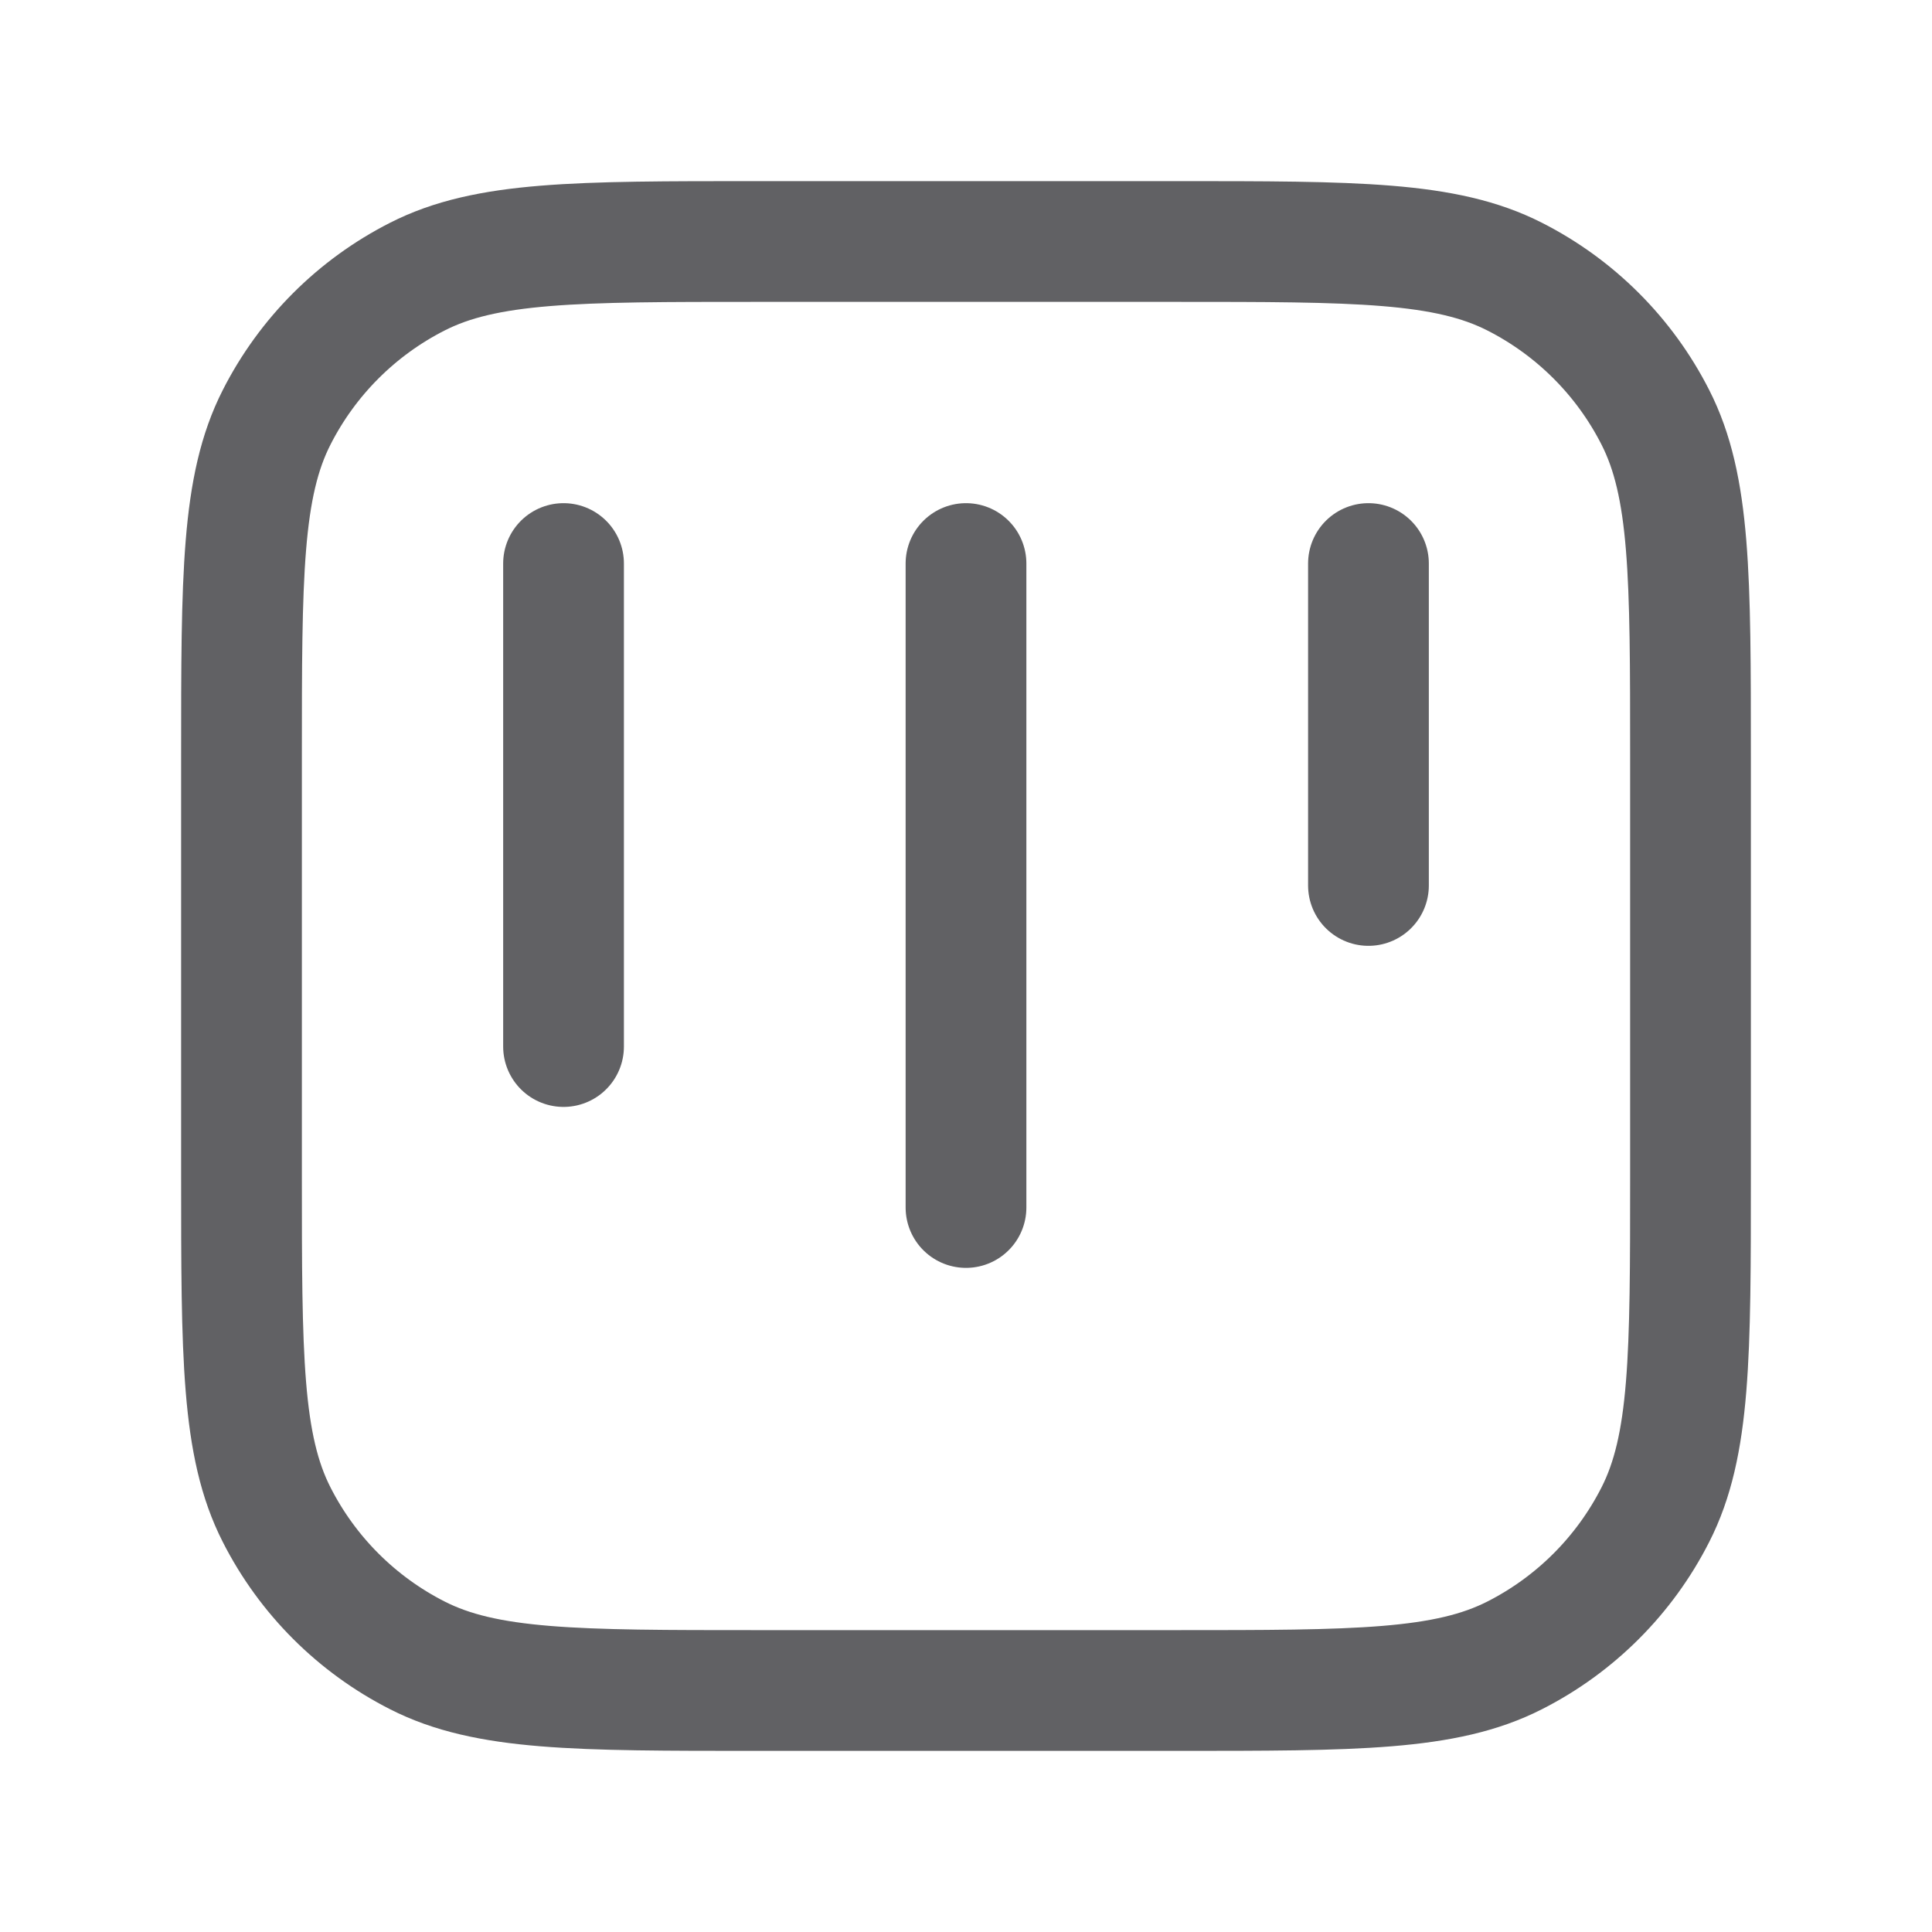
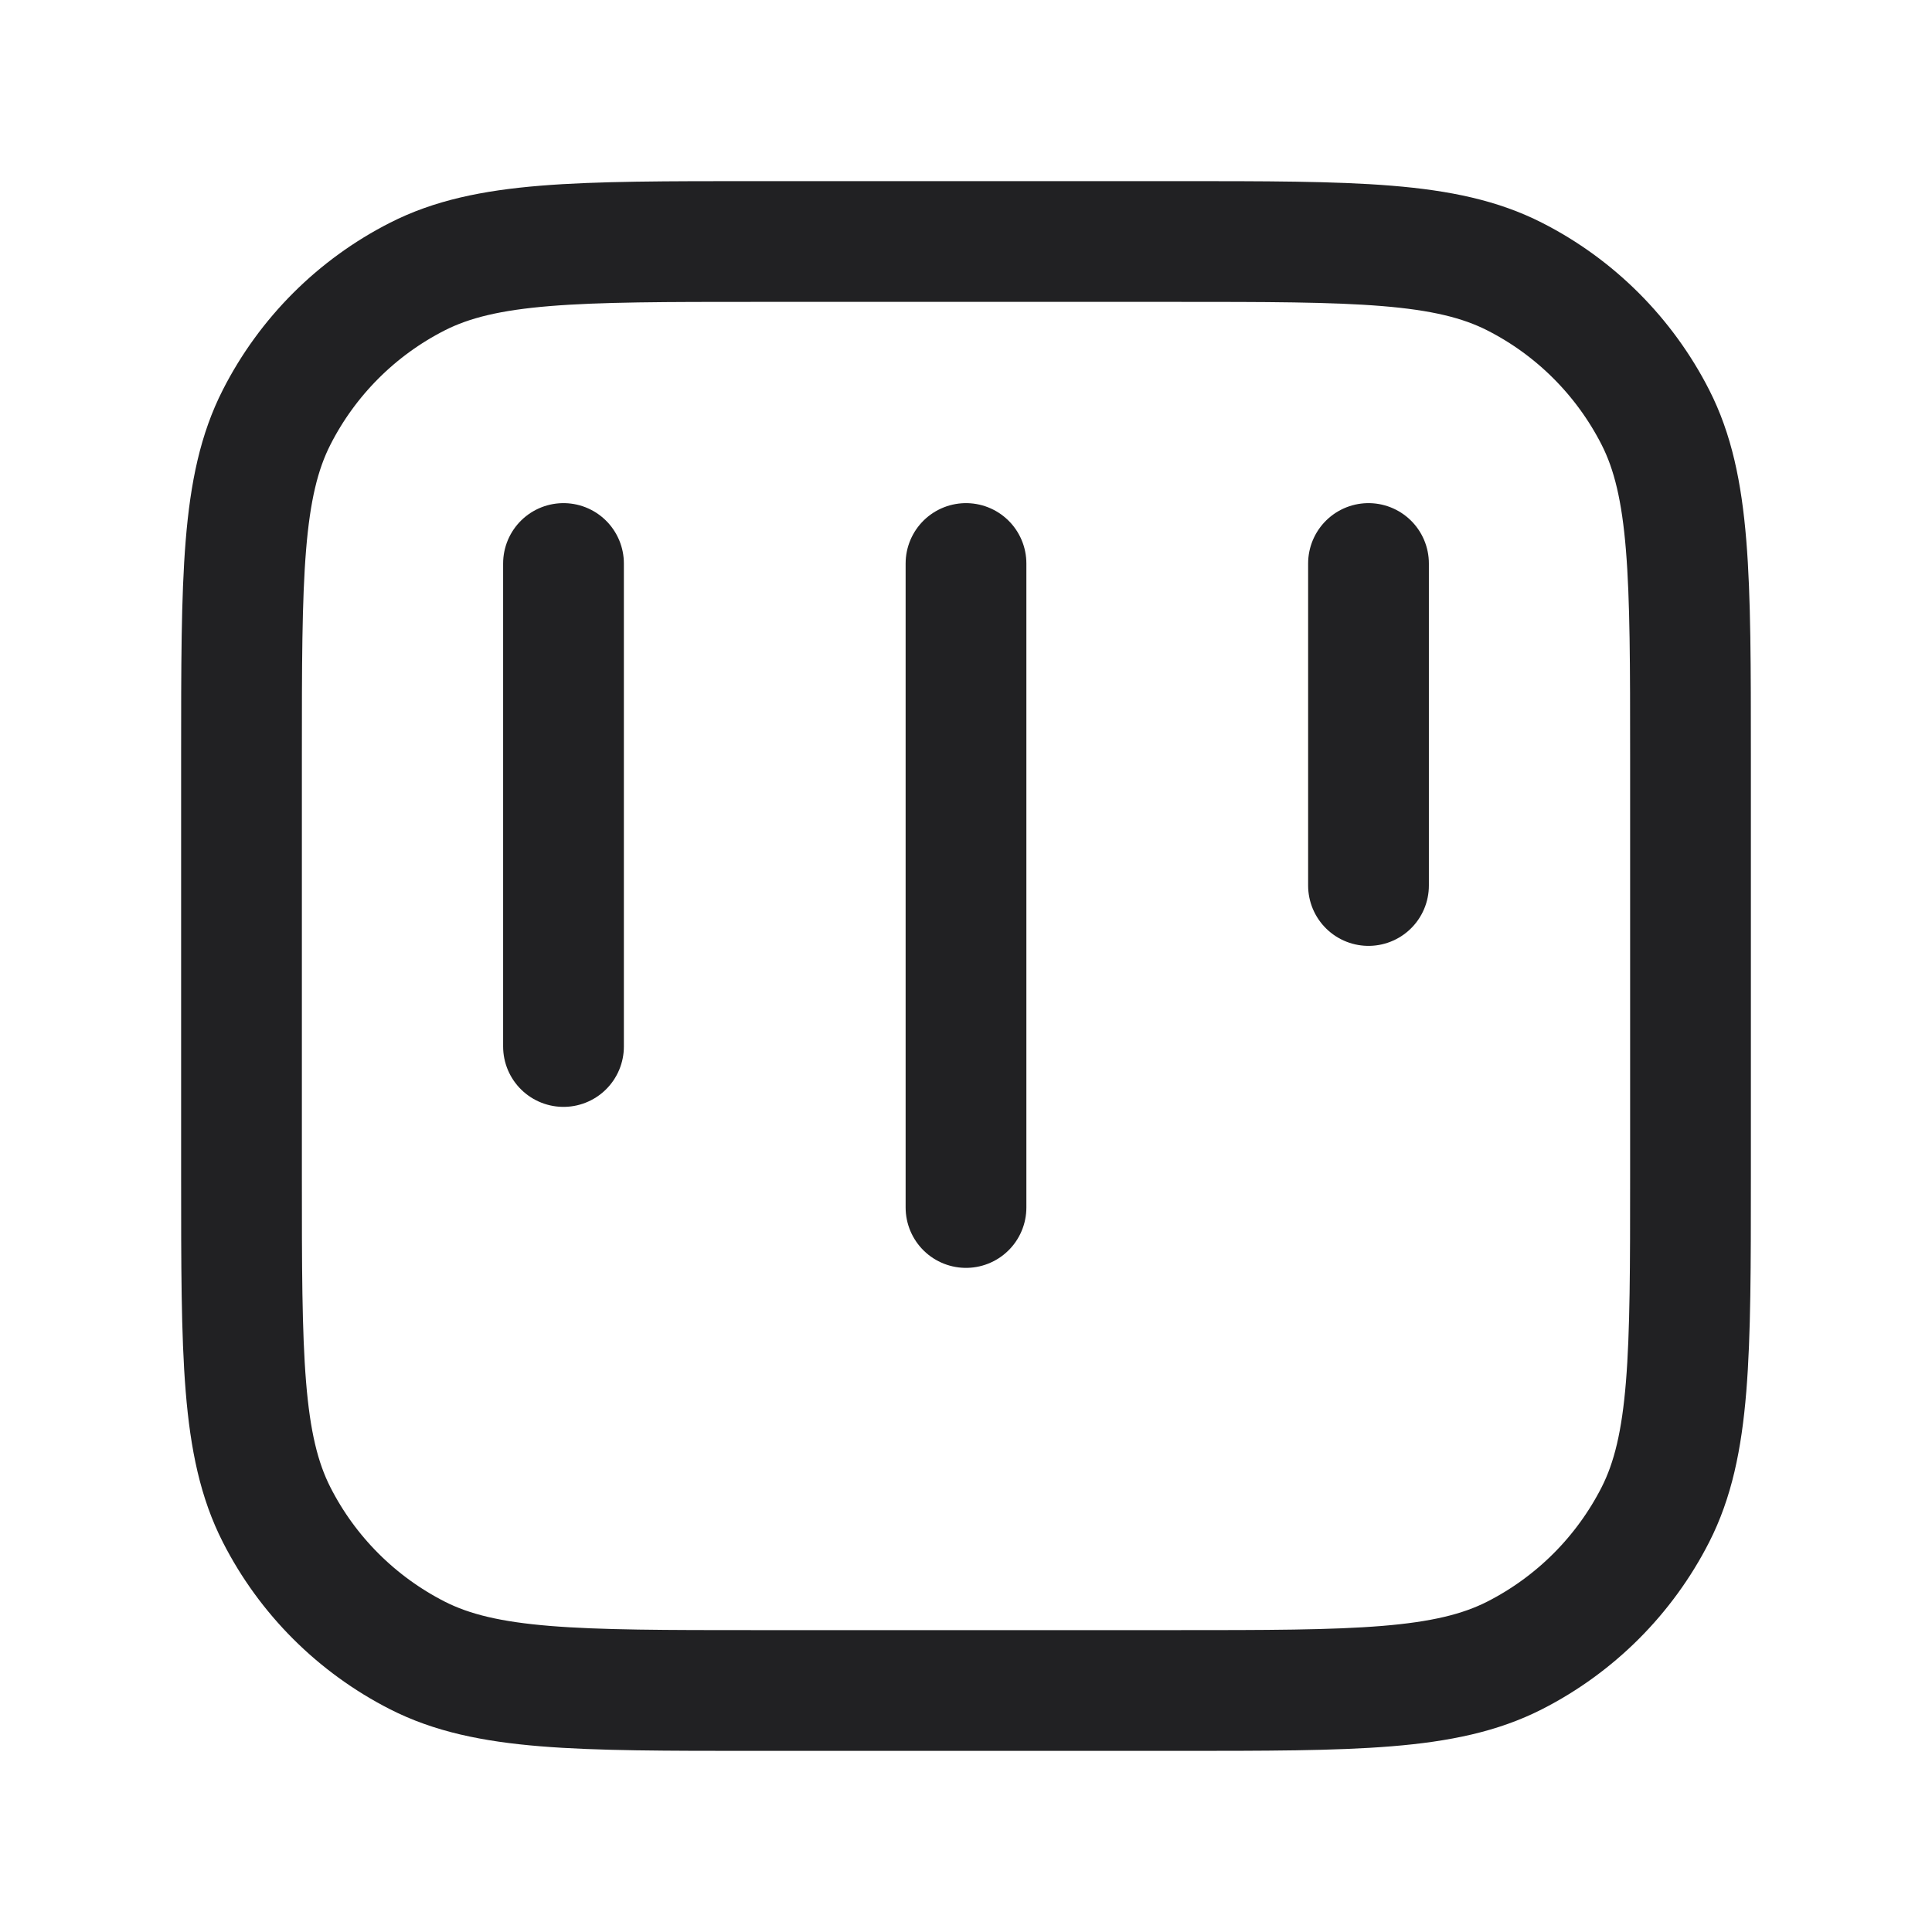
- <svg xmlns="http://www.w3.org/2000/svg" width="16" height="16" viewBox="0 0 16 16" fill="none">
-   <path d="M11.333 4.667V7.333M8 4.667V10M4.667 4.667V8.667M2 6.267C2 4.773 2 4.027 2.291 3.456C2.546 2.954 2.954 2.546 3.456 2.291C4.027 2 4.773 2 6.267 2H9.733C11.227 2 11.973 2 12.544 2.291C13.046 2.546 13.454 2.954 13.709 3.456C14 4.027 14 4.773 14 6.267V9.733C14 11.227 14 11.973 13.709 12.544C13.454 13.046 13.046 13.454 12.544 13.709C11.973 14 11.227 14 9.733 14H6.267C4.773 14 4.027 14 3.456 13.709C2.954 13.454 2.546 13.046 2.291 12.544C2 11.973 2 11.227 2 9.733V6.267Z" stroke="#616164" stroke-linecap="round" stroke-linejoin="round" />
+ <svg xmlns="http://www.w3.org/2000/svg" width="24" height="24" viewBox="0 0 24 24" fill="none">
+   <path d="M17 7V11M12 7V15M7 7V13M3 9.4C3 7.16 3 6.04 3.436 5.184C3.819 4.431 4.431 3.819 5.184 3.436C6.04 3 7.16 3 9.4 3H14.6C16.84 3 17.96 3 18.816 3.436C19.569 3.819 20.18 4.431 20.564 5.184C21 6.04 21 7.16 21 9.4V14.6C21 16.84 21 17.96 20.564 18.816C20.18 19.569 19.569 20.18 18.816 20.564C17.96 21 16.84 21 14.6 21H9.4C7.16 21 6.04 21 5.184 20.564C4.431 20.18 3.819 19.569 3.436 18.816C3 17.96 3 16.84 3 14.6V9.4Z" stroke="#212123" stroke-width="1.5" stroke-linecap="round" stroke-linejoin="round" />
</svg>
